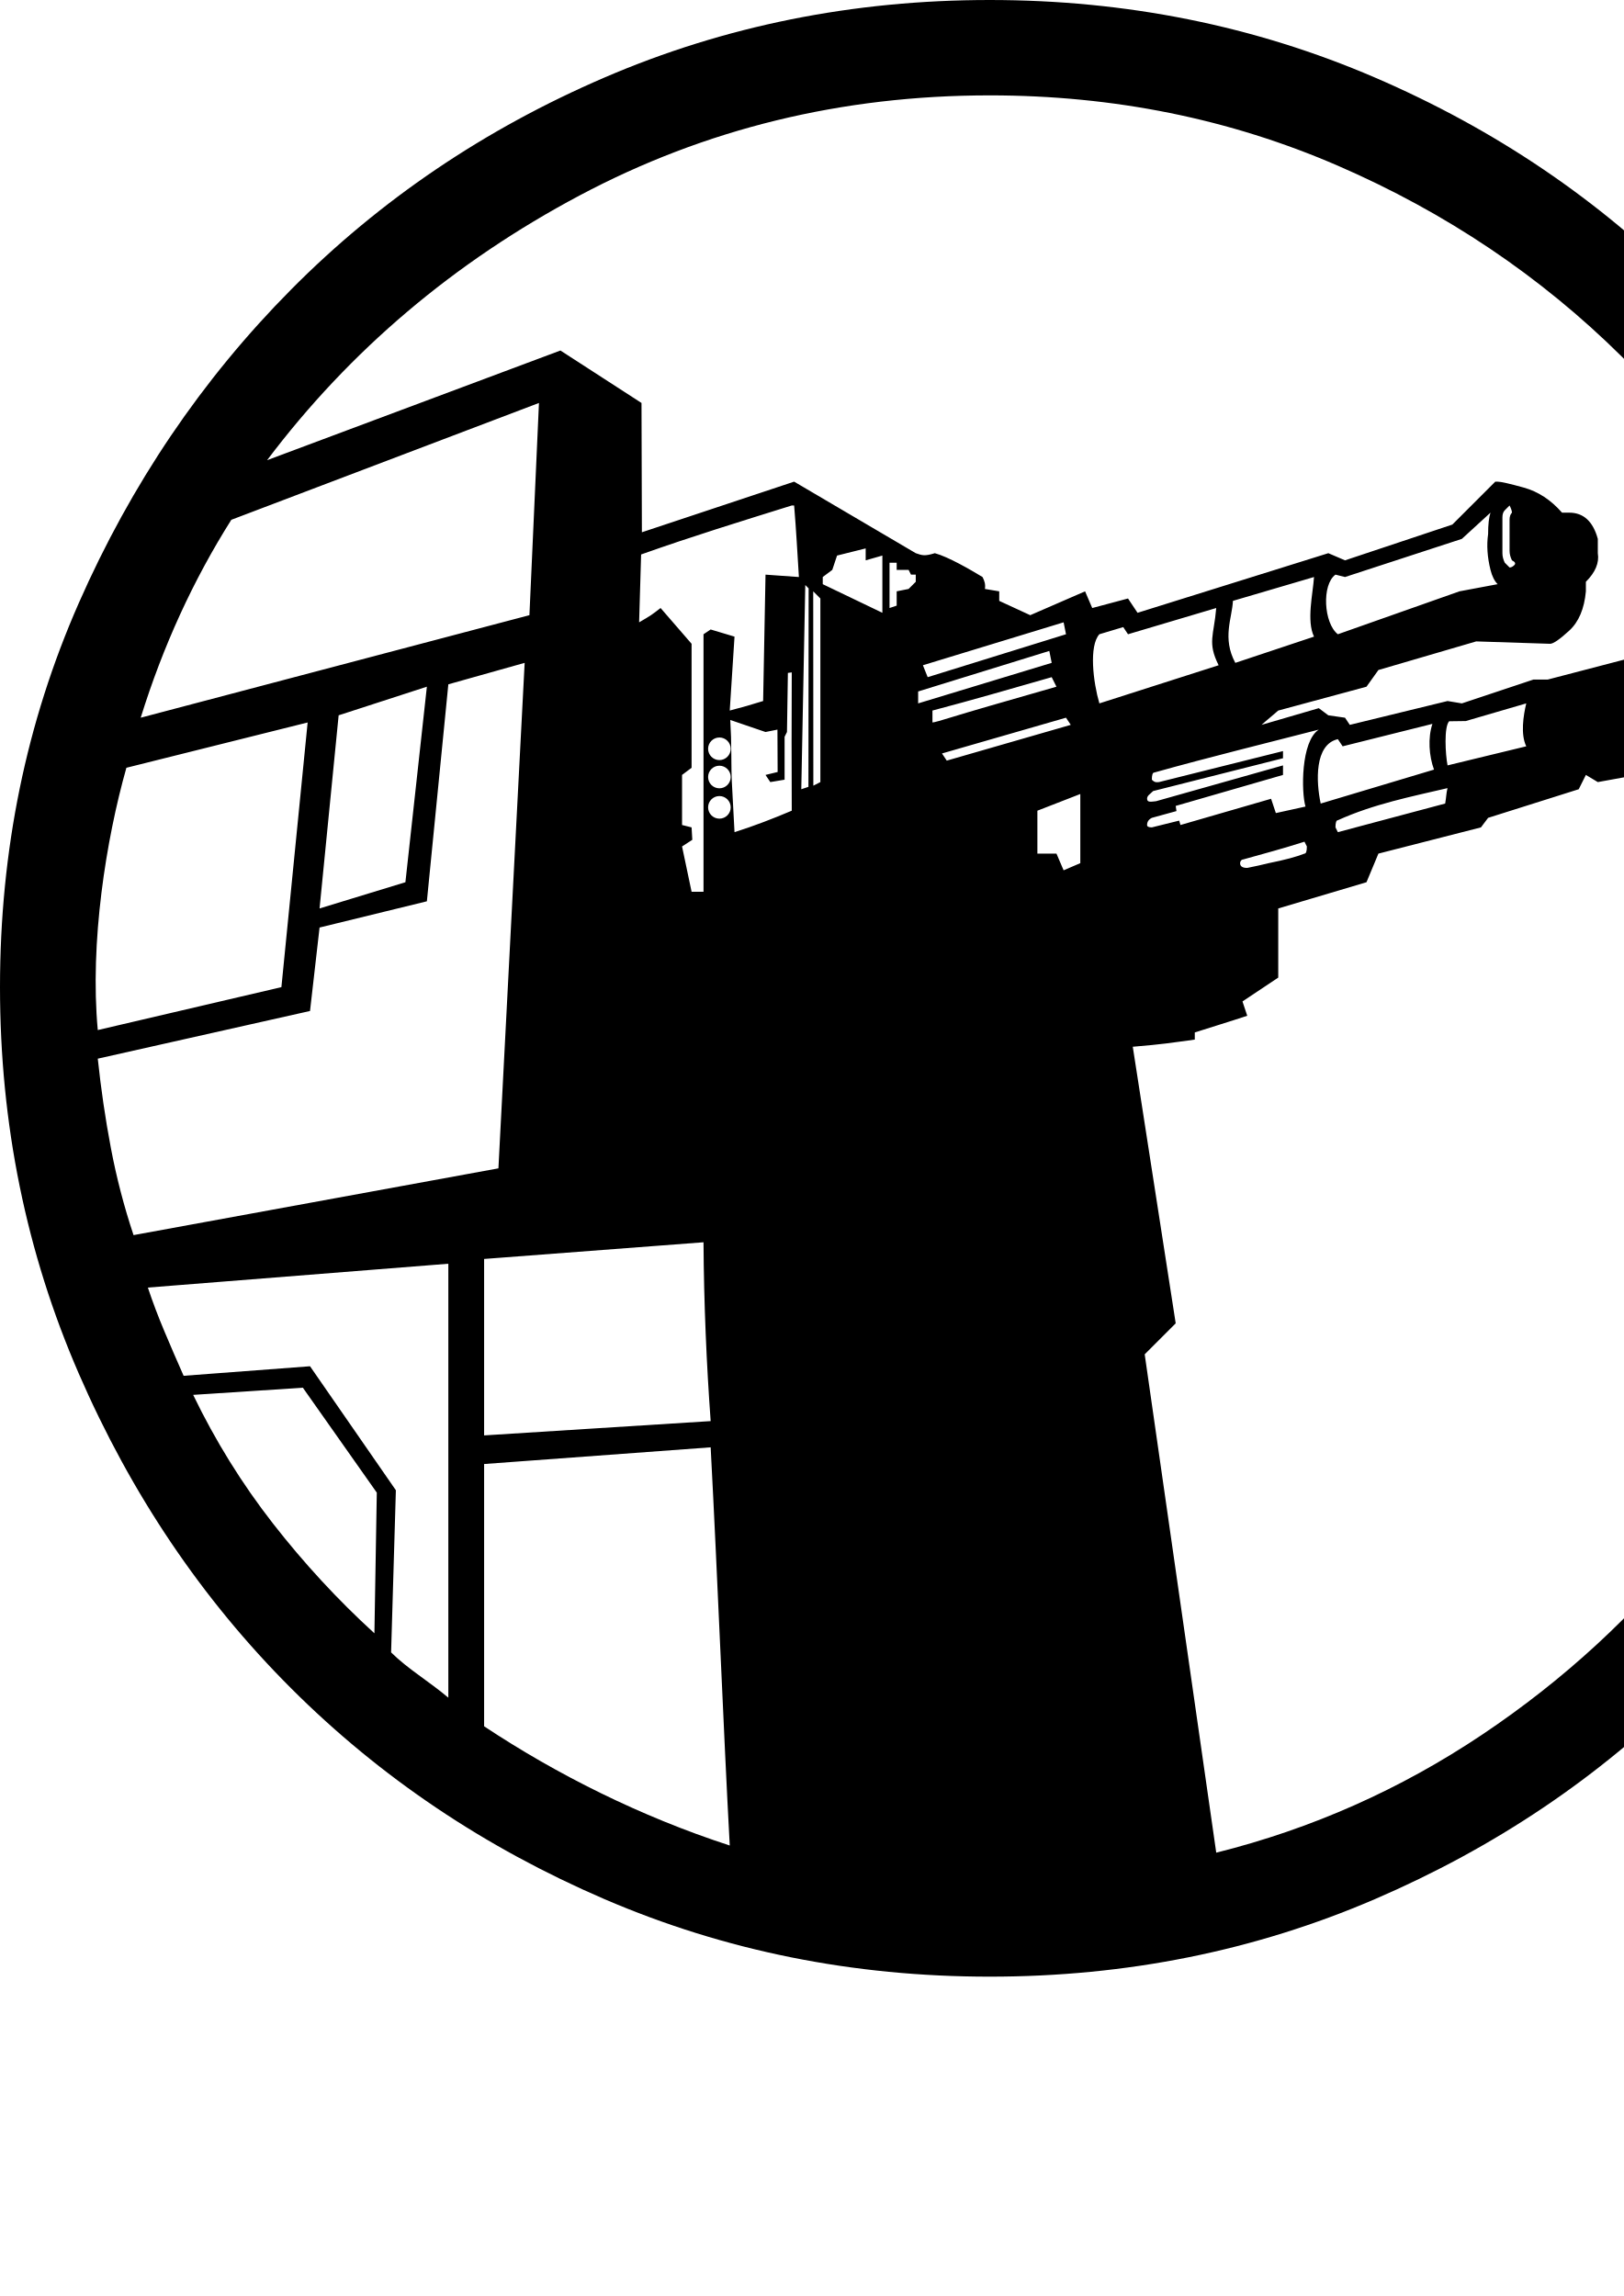
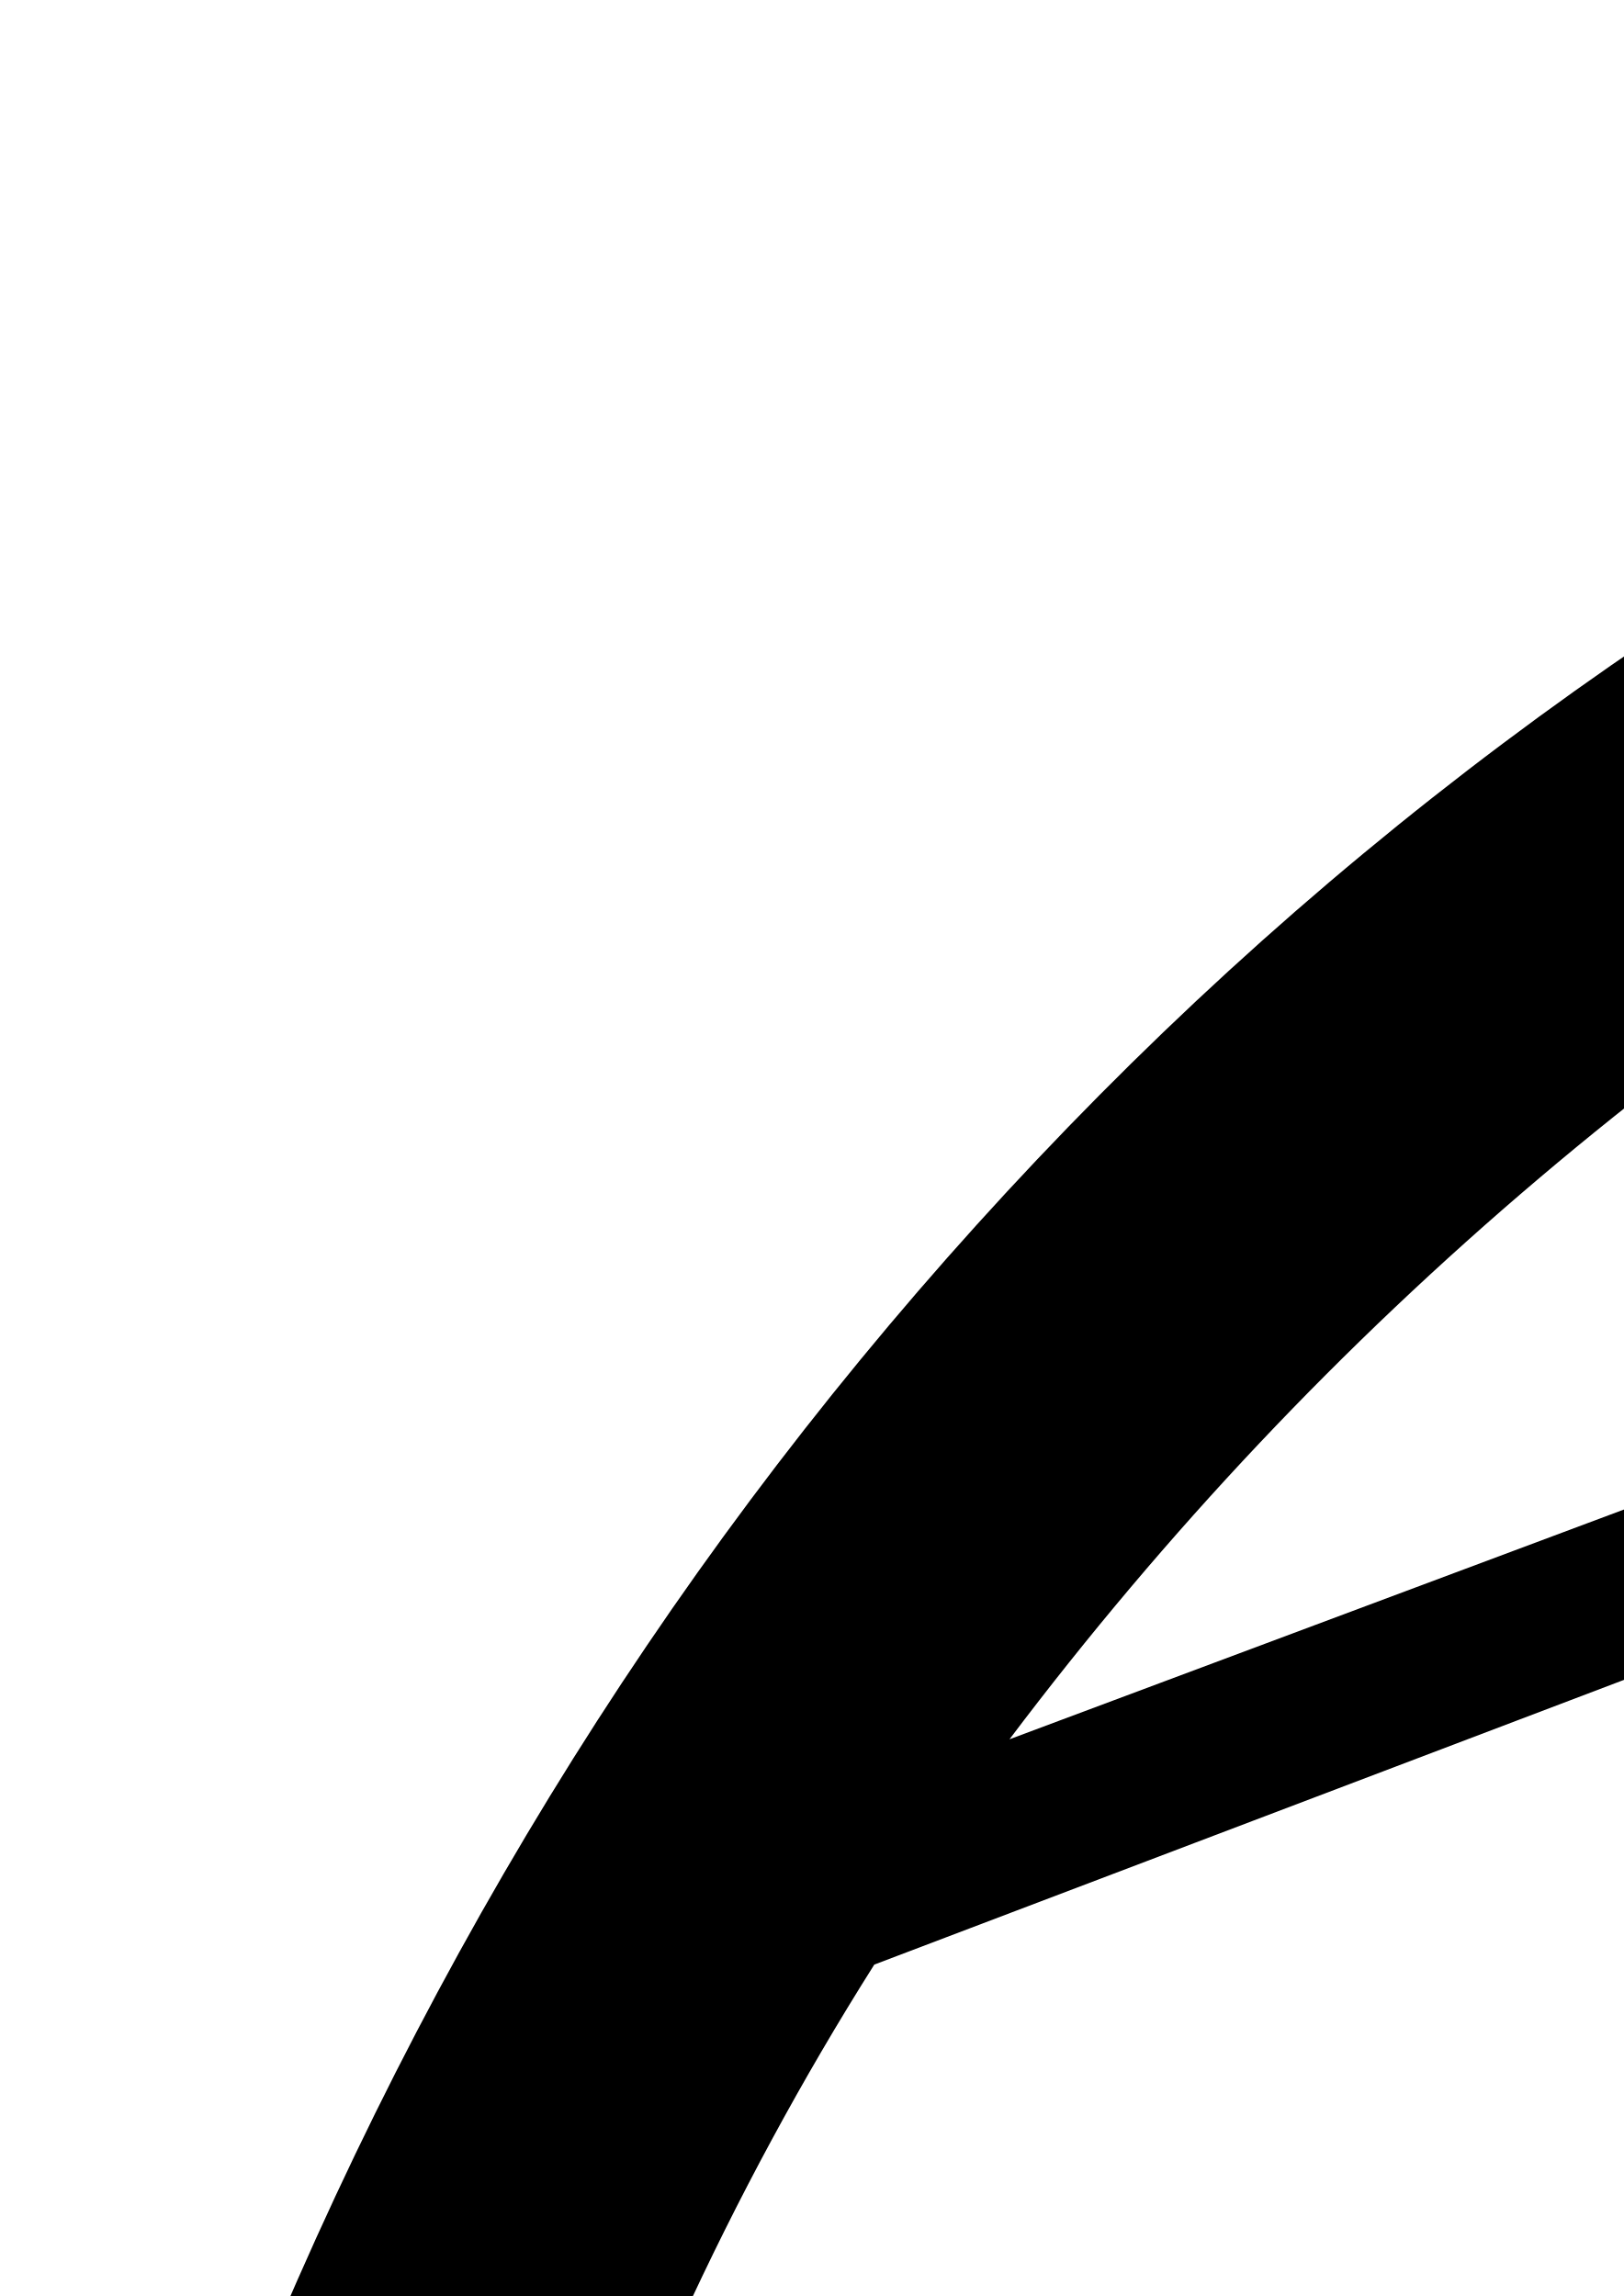
<svg xmlns="http://www.w3.org/2000/svg" width="210mm" height="297mm" viewBox="0 0 210 297" version="1.1" id="svg10344">
  <defs id="defs10338" />
  <g id="layer1">
-     <path id="path52" style="display:inline;stroke-width:1.166" d="M 483.779,0 C 416.944,0 354.189,12.629 295.514,37.887 236.838,63.144 185.739,97.727 142.219,141.637 98.698,185.546 64.115,236.643 38.469,294.93 12.823,353.216 0,415.778 0,482.613 c 0,66.835 12.823,129.786 38.469,188.85 25.646,59.064 60.229,110.356 103.75,153.877 43.521,43.521 94.62,77.91 153.295,103.168 58.675,25.258 121.43,37.885 188.266,37.885 66.835,0 129.59,-12.627 188.266,-37.885 58.675,-25.258 109.774,-59.647 153.295,-103.168 43.521,-43.521 78.104,-94.813 103.75,-153.877 25.646,-59.064 38.469,-122.014 38.469,-188.85 0,-66.835 -12.823,-129.397 -38.469,-187.684 C 903.444,236.643 868.861,185.546 825.34,141.637 781.819,97.727 730.72,63.144 672.045,37.887 613.37,12.629 550.615,0 483.779,0 Z m 0,46.629 c 60.618,0 117.351,11.463 170.197,34.389 52.847,22.926 99.088,54.013 138.723,93.26 39.635,39.246 70.916,85.487 93.842,138.723 22.926,53.235 34.389,109.772 34.389,169.613 0,51.292 -8.16,99.865 -24.48,145.717 -16.32,45.852 -39.052,87.235 -68.195,124.15 -29.143,36.915 -63.726,68.78 -103.75,95.592 -40.023,26.812 -83.351,46.046 -129.98,57.703 l -34.971,-243.639 15.154,-15.154 -20.984,-135.225 c 14.916,-1.238 17.967,-1.835 30.311,-3.498 v -3.496 c 8.543,-2.738 17.134,-5.327 25.646,-8.16 l -2.332,-6.996 17.486,-11.656 v -33.807 l 43.131,-12.822 5.83,-13.99 50.125,-12.822 3.498,-4.662 44.297,-13.99 2.332,-4.662 1.166,-2.332 5.828,3.498 25.646,-4.664 1.166,-5.828 6.994,-1.166 h 34.973 3.496 c 0.777,-1.554 2.333,-3.692 4.664,-6.412 2.331,-2.72 4.274,-5.245 5.828,-7.576 v -9.326 c 4.377,-4.227 7.861,-9.659 6.994,-15.154 -1.071,-6.79 -5.281,-12.224 -13.988,-15.154 -2.369,-6.159 -8.948,-9.71 -15.154,-10.492 l -9.326,-5.828 -22.148,17.486 -53.625,13.988 h -6.994 l -34.971,11.656 -6.996,-1.164 -47.795,11.656 -2.33,-3.496 -8.16,-1.166 -4.664,-3.498 -27.977,8.16 c 2.584,-2.355 5.248,-4.395 8.16,-6.994 l 43.131,-11.658 5.83,-8.16 47.795,-13.988 36.137,1.166 c 1.554,0 4.663,-2.138 9.326,-6.412 4.663,-4.274 7.383,-10.686 8.16,-19.234 v -4.662 c 4.663,-4.663 6.605,-9.325 5.828,-13.988 v -6.996 c -2.331,-8.549 -6.994,-12.822 -13.988,-12.822 h -3.496 c -5.44,-6.217 -11.658,-10.297 -18.652,-12.24 -6.994,-1.943 -11.27,-2.914 -12.824,-2.914 h -1.164 l -20.984,20.982 -52.457,17.486 -8.16,-3.496 -93.26,29.143 -4.662,-6.994 -17.486,4.662 -3.498,-8.16 -26.811,11.658 -15.154,-6.994 v -4.664 l -6.996,-1.166 c 0.332,-2.338 -0.163,-3.822 -1.164,-5.828 -6.193,-3.745 -16.724,-9.869 -23.316,-11.656 -5.087,1.58 -6.256,1.046 -9.324,0 L 388.189,235.479 313.771,260.227 313.582,197.01 273.947,171.363 130.562,224.986 C 170.975,171.363 221.878,128.23 283.273,95.59 344.669,62.949 411.504,46.629 483.779,46.629 Z m -220.324,150.381 -4.662,103.75 -190.016,50.127 C 79.658,315.915 94.424,283.663 113.076,254.131 Z m 123.568,50.125 h 1.166 c 1.001,11.85 1.574,23.117 2.332,34.973 l -16.32,-1.166 -1.166,61.785 c -6.491,2.015 -9.68,2.923 -16.32,4.662 l 2.332,-36.139 -11.658,-3.496 -3.498,2.332 v 125.898 h -5.828 l -4.662,-22.148 5.011,-3.246 -0.349,-6.081 -4.662,-1.166 v -24.48 l 4.662,-3.496 v -60.619 l -15.154,-17.486 c -4.43,3.424 -4.62,3.585 -10.492,6.994 l 0.973,-33.176 c 25.284,-8.979 47.979,-15.927 73.634,-23.945 z m 350.887,0 c 0.777,1.554 1.166,2.721 1.166,3.498 -0.777,0.777 -1.166,1.944 -1.166,3.498 v 6.994 8.16 c 0,1.554 0.389,3.108 1.166,4.662 1.554,0.777 1.941,1.555 1.164,2.332 -0.777,0.777 -1.553,1.166 -2.33,1.166 l -2.332,-2.332 c -0.777,-1.554 -1.166,-3.108 -1.166,-4.662 v -9.326 -8.16 c 0,-1.554 0.389,-2.721 1.166,-3.498 z m -9.326,3.498 c -0.777,2.331 -1.166,5.829 -1.166,10.492 -0.777,5.44 -0.388,11.269 1.166,17.486 0.777,3.109 1.942,5.44 3.496,6.994 l -18.65,3.496 -59.453,20.984 c -6.911,-5.331 -7.988,-24.23 -1.166,-29.145 l 4.664,1.166 57.121,-18.652 z m -305.422,17.486 v 5.828 l 8.16,-2.332 v 27.979 l -29.145,-13.988 v -3.498 l 4.664,-3.496 2.33,-6.996 z m 11.656,6.994 h 3.498 v 3.498 h 5.828 l 1.166,2.33 h 2.332 v 3.498 l -3.498,3.496 -5.828,1.166 v 6.994 l -3.498,1.166 z m 207.5,6.994 c -0.523,8.136 -3.752,21.419 0,29.143 l -38.469,12.824 c -6.544,-12.144 -1.549,-21.855 -1.166,-30.309 z m -248.68,3.91 1.64,1.634 -0.095,97.04 -3.496,1.166 z m 3.877,3.084 3.496,3.498 v 89.762 l -3.433,1.762 z m 197.008,8.16 c -1.121,13.469 -4.441,16.755 1.166,27.979 l -58.287,18.65 c -3.059,-10.437 -5.171,-28.102 0,-33.805 l 11.658,-3.498 2.332,3.498 z m -74.605,6.994 1.164,5.83 -67.611,20.982 -2.332,-5.828 z m -6.994,13.99 1.164,5.828 -65.281,19.816 v -3.496 -2.332 z M 256.461,324.074 243.639,571.209 65.281,603.85 C 60.618,589.861 56.927,575.678 54.207,561.301 51.487,546.923 49.349,532.352 47.795,517.586 l 103.75,-23.314 4.664,-40.801 52.457,-12.824 10.492,-106.08 z m 130.562,4.662 c -0.07,23.034 -0.143,44.653 0,67.613 -9.303,3.946 -18.491,7.497 -27.977,10.492 l -1.326,-24.924 c -0.31,-7.935 -0.084,-8.641 -0.375,-21.639 l -0.378,-8.286 17.234,5.887 5.828,-1.166 0.095,20.715 -5.923,1.434 2.33,3.498 6.996,-1.166 v -20.984 l 1.164,-2.33 0.446,-28.89 z m 127.064,2.332 2.332,4.662 c -27.2,7.772 -43.91,12.629 -50.127,14.572 -6.217,1.943 -9.713,2.914 -10.49,2.914 v -2.33 -3.498 c 19.676,-5.189 39.285,-10.862 58.285,-16.32 z m -305.422,4.662 -10.492,95.592 -41.965,12.822 9.326,-94.424 z m 537.404,8.16 c -1.432,5.983 -2.845,15.128 0,20.984 l -38.471,9.326 c -1.071,-5.41 -1.803,-18.832 0.775,-21.565 l 8.115,-0.114 z m -224.988,6.996 2.332,3.496 -60.617,17.486 -2.332,-3.498 z M 150.379,353.217 137.557,482.613 47.795,503.598 C 43.833,460.754 51.869,410.381 61.783,375.367 Z m 549.818,0.686 c -2.287,6.837 -1.671,15.716 0.776,22.358 l -55.385,16.597 c -2.288,-10.592 -3.12,-28.885 8.389,-31.48 l 2.332,3.498 z m -55.547,2.812 c -8.811,5.73 -8.578,30.634 -6.498,37.615 l -14.485,3.186 -2.332,-6.994 -44.297,12.822 -0.631,-2.143 -13.359,3.309 c -1.554,0 -2.33,-0.389 -2.33,-1.166 0,-1.554 0.776,-2.719 2.33,-3.496 l 12.033,-3.309 -0.375,-2.521 52.457,-15.154 v -4.662 l -62.065,17.514 c -2.215,0.187 -4.361,0.798 -4.38,-1.194 0,-1.554 1.401,-2.217 2.955,-3.771 l 63.49,-16.047 v -2.332 -1.164 l -60.617,15.154 c -1.767,0.207 -2.328,0.004 -3.498,-1.166 0,-2.331 0.389,-3.498 1.166,-3.498 26.274,-7.384 54.923,-14.388 80.436,-20.982 z m -292.99,3.846 c 3.051,4.6e-4 5.524,2.474 5.523,5.525 -4.6e-4,3.05 -2.473,5.523 -5.523,5.523 -3.051,6.2e-4 -5.525,-2.472 -5.525,-5.523 -6.2e-4,-3.052 2.474,-5.526 5.525,-5.525 z m 0,13.795 c 3.051,4.6e-4 5.524,2.474 5.523,5.525 -4.6e-4,3.05 -2.473,5.523 -5.523,5.523 -3.051,6.2e-4 -5.525,-2.472 -5.525,-5.523 -6.2e-4,-3.052 2.474,-5.526 5.525,-5.525 z m 355.912,10.963 c -0.63,2.561 -0.571,4.263 -1.136,7.533 l -52.459,13.99 -1.166,-2.332 c 0,-2.331 0.389,-3.498 1.166,-3.498 17.49,-7.916 36.015,-11.585 53.595,-15.693 z m -179.494,2.871 v 33.807 l -8.16,3.496 -3.498,-8.16 h -9.326 v -20.982 z m -176.418,1.004 c 3.05,4.6e-4 5.523,2.473 5.523,5.523 6.2e-4,3.051 -2.472,5.525 -5.523,5.525 -3.052,6.2e-4 -5.526,-2.474 -5.525,-5.525 4.6e-4,-3.051 2.474,-5.524 5.525,-5.523 z m 285.996,22.311 1.166,2.332 c 0,2.331 -0.389,3.496 -1.166,3.496 -3.886,1.554 -9.715,3.11 -17.486,4.664 -3.109,0.777 -6.604,1.553 -10.49,2.33 -2.331,0 -3.498,-0.776 -3.498,-2.33 0,-0.777 0.578,-1.766 1.355,-1.766 10.729,-2.984 19.863,-5.441 30.119,-8.726 z M 343.891,607.348 c 0.162,29.568 1.494,60.114 3.498,87.43 l -110.744,6.994 V 615.508 Z M 219.158,617.84 v 212.162 c -9.382,-7.955 -19.755,-13.987 -27.979,-22.148 l 2.332,-79.27 -41.967,-60.619 -61.783,4.664 C 86.653,665.634 83.544,658.445 80.436,651.062 77.327,643.68 74.607,636.491 72.275,629.496 Z m -71.109,60.617 36.137,51.293 -1.166,68.777 C 165.145,782.207 148.631,764.333 133.477,744.904 118.322,725.475 105.304,704.493 94.424,681.955 Z m 199.34,29.143 c 3.447,65.131 6.159,136.257 9.326,194.678 C 312.945,888.027 272.134,867.525 236.645,843.992 V 715.76 Z" transform="scale(0.2645833)" />
+     <path id="path52" style="display:inline;stroke-width:1.166" d="M 483.779,0 C 416.944,0 354.189,12.629 295.514,37.887 236.838,63.144 185.739,97.727 142.219,141.637 98.698,185.546 64.115,236.643 38.469,294.93 12.823,353.216 0,415.778 0,482.613 c 0,66.835 12.823,129.786 38.469,188.85 25.646,59.064 60.229,110.356 103.75,153.877 43.521,43.521 94.62,77.91 153.295,103.168 58.675,25.258 121.43,37.885 188.266,37.885 66.835,0 129.59,-12.627 188.266,-37.885 58.675,-25.258 109.774,-59.647 153.295,-103.168 43.521,-43.521 78.104,-94.813 103.75,-153.877 25.646,-59.064 38.469,-122.014 38.469,-188.85 0,-66.835 -12.823,-129.397 -38.469,-187.684 C 903.444,236.643 868.861,185.546 825.34,141.637 781.819,97.727 730.72,63.144 672.045,37.887 613.37,12.629 550.615,0 483.779,0 Z m 0,46.629 c 60.618,0 117.351,11.463 170.197,34.389 52.847,22.926 99.088,54.013 138.723,93.26 39.635,39.246 70.916,85.487 93.842,138.723 22.926,53.235 34.389,109.772 34.389,169.613 0,51.292 -8.16,99.865 -24.48,145.717 -16.32,45.852 -39.052,87.235 -68.195,124.15 -29.143,36.915 -63.726,68.78 -103.75,95.592 -40.023,26.812 -83.351,46.046 -129.98,57.703 l -34.971,-243.639 15.154,-15.154 -20.984,-135.225 c 14.916,-1.238 17.967,-1.835 30.311,-3.498 v -3.496 c 8.543,-2.738 17.134,-5.327 25.646,-8.16 l -2.332,-6.996 17.486,-11.656 v -33.807 l 43.131,-12.822 5.83,-13.99 50.125,-12.822 3.498,-4.662 44.297,-13.99 2.332,-4.662 1.166,-2.332 5.828,3.498 25.646,-4.664 1.166,-5.828 6.994,-1.166 h 34.973 3.496 c 0.777,-1.554 2.333,-3.692 4.664,-6.412 2.331,-2.72 4.274,-5.245 5.828,-7.576 v -9.326 c 4.377,-4.227 7.861,-9.659 6.994,-15.154 -1.071,-6.79 -5.281,-12.224 -13.988,-15.154 -2.369,-6.159 -8.948,-9.71 -15.154,-10.492 l -9.326,-5.828 -22.148,17.486 -53.625,13.988 h -6.994 l -34.971,11.656 -6.996,-1.164 -47.795,11.656 -2.33,-3.496 -8.16,-1.166 -4.664,-3.498 -27.977,8.16 c 2.584,-2.355 5.248,-4.395 8.16,-6.994 l 43.131,-11.658 5.83,-8.16 47.795,-13.988 36.137,1.166 c 1.554,0 4.663,-2.138 9.326,-6.412 4.663,-4.274 7.383,-10.686 8.16,-19.234 v -4.662 c 4.663,-4.663 6.605,-9.325 5.828,-13.988 v -6.996 c -2.331,-8.549 -6.994,-12.822 -13.988,-12.822 h -3.496 c -5.44,-6.217 -11.658,-10.297 -18.652,-12.24 -6.994,-1.943 -11.27,-2.914 -12.824,-2.914 h -1.164 l -20.984,20.982 -52.457,17.486 -8.16,-3.496 -93.26,29.143 -4.662,-6.994 -17.486,4.662 -3.498,-8.16 -26.811,11.658 -15.154,-6.994 v -4.664 l -6.996,-1.166 c 0.332,-2.338 -0.163,-3.822 -1.164,-5.828 -6.193,-3.745 -16.724,-9.869 -23.316,-11.656 -5.087,1.58 -6.256,1.046 -9.324,0 L 388.189,235.479 313.771,260.227 313.582,197.01 273.947,171.363 130.562,224.986 C 170.975,171.363 221.878,128.23 283.273,95.59 344.669,62.949 411.504,46.629 483.779,46.629 Z m -220.324,150.381 -4.662,103.75 -190.016,50.127 C 79.658,315.915 94.424,283.663 113.076,254.131 Z m 123.568,50.125 h 1.166 c 1.001,11.85 1.574,23.117 2.332,34.973 l -16.32,-1.166 -1.166,61.785 c -6.491,2.015 -9.68,2.923 -16.32,4.662 l 2.332,-36.139 -11.658,-3.496 -3.498,2.332 v 125.898 h -5.828 l -4.662,-22.148 5.011,-3.246 -0.349,-6.081 -4.662,-1.166 v -24.48 l 4.662,-3.496 v -60.619 l -15.154,-17.486 c -4.43,3.424 -4.62,3.585 -10.492,6.994 l 0.973,-33.176 c 25.284,-8.979 47.979,-15.927 73.634,-23.945 z m 350.887,0 c 0.777,1.554 1.166,2.721 1.166,3.498 -0.777,0.777 -1.166,1.944 -1.166,3.498 v 6.994 8.16 c 0,1.554 0.389,3.108 1.166,4.662 1.554,0.777 1.941,1.555 1.164,2.332 -0.777,0.777 -1.553,1.166 -2.33,1.166 l -2.332,-2.332 c -0.777,-1.554 -1.166,-3.108 -1.166,-4.662 v -9.326 -8.16 c 0,-1.554 0.389,-2.721 1.166,-3.498 z m -9.326,3.498 c -0.777,2.331 -1.166,5.829 -1.166,10.492 -0.777,5.44 -0.388,11.269 1.166,17.486 0.777,3.109 1.942,5.44 3.496,6.994 l -18.65,3.496 -59.453,20.984 c -6.911,-5.331 -7.988,-24.23 -1.166,-29.145 l 4.664,1.166 57.121,-18.652 z m -305.422,17.486 v 5.828 l 8.16,-2.332 v 27.979 l -29.145,-13.988 v -3.498 l 4.664,-3.496 2.33,-6.996 z m 11.656,6.994 h 3.498 v 3.498 h 5.828 l 1.166,2.33 h 2.332 v 3.498 l -3.498,3.496 -5.828,1.166 v 6.994 l -3.498,1.166 z m 207.5,6.994 c -0.523,8.136 -3.752,21.419 0,29.143 l -38.469,12.824 c -6.544,-12.144 -1.549,-21.855 -1.166,-30.309 z m -248.68,3.91 1.64,1.634 -0.095,97.04 -3.496,1.166 z m 3.877,3.084 3.496,3.498 v 89.762 l -3.433,1.762 z m 197.008,8.16 c -1.121,13.469 -4.441,16.755 1.166,27.979 l -58.287,18.65 c -3.059,-10.437 -5.171,-28.102 0,-33.805 l 11.658,-3.498 2.332,3.498 z m -74.605,6.994 1.164,5.83 -67.611,20.982 -2.332,-5.828 z m -6.994,13.99 1.164,5.828 -65.281,19.816 v -3.496 -2.332 z M 256.461,324.074 243.639,571.209 65.281,603.85 C 60.618,589.861 56.927,575.678 54.207,561.301 51.487,546.923 49.349,532.352 47.795,517.586 l 103.75,-23.314 4.664,-40.801 52.457,-12.824 10.492,-106.08 z m 130.562,4.662 c -0.07,23.034 -0.143,44.653 0,67.613 -9.303,3.946 -18.491,7.497 -27.977,10.492 l -1.326,-24.924 c -0.31,-7.935 -0.084,-8.641 -0.375,-21.639 l -0.378,-8.286 17.234,5.887 5.828,-1.166 0.095,20.715 -5.923,1.434 2.33,3.498 6.996,-1.166 v -20.984 l 1.164,-2.33 0.446,-28.89 z m 127.064,2.332 2.332,4.662 c -27.2,7.772 -43.91,12.629 -50.127,14.572 -6.217,1.943 -9.713,2.914 -10.49,2.914 v -2.33 -3.498 c 19.676,-5.189 39.285,-10.862 58.285,-16.32 z m -305.422,4.662 -10.492,95.592 -41.965,12.822 9.326,-94.424 z m 537.404,8.16 c -1.432,5.983 -2.845,15.128 0,20.984 l -38.471,9.326 c -1.071,-5.41 -1.803,-18.832 0.775,-21.565 l 8.115,-0.114 z m -224.988,6.996 2.332,3.496 -60.617,17.486 -2.332,-3.498 z M 150.379,353.217 137.557,482.613 47.795,503.598 C 43.833,460.754 51.869,410.381 61.783,375.367 Z m 549.818,0.686 c -2.287,6.837 -1.671,15.716 0.776,22.358 l -55.385,16.597 c -2.288,-10.592 -3.12,-28.885 8.389,-31.48 l 2.332,3.498 z m -55.547,2.812 c -8.811,5.73 -8.578,30.634 -6.498,37.615 l -14.485,3.186 -2.332,-6.994 -44.297,12.822 -0.631,-2.143 -13.359,3.309 c -1.554,0 -2.33,-0.389 -2.33,-1.166 0,-1.554 0.776,-2.719 2.33,-3.496 l 12.033,-3.309 -0.375,-2.521 52.457,-15.154 v -4.662 l -62.065,17.514 c -2.215,0.187 -4.361,0.798 -4.38,-1.194 0,-1.554 1.401,-2.217 2.955,-3.771 l 63.49,-16.047 v -2.332 -1.164 l -60.617,15.154 c -1.767,0.207 -2.328,0.004 -3.498,-1.166 0,-2.331 0.389,-3.498 1.166,-3.498 26.274,-7.384 54.923,-14.388 80.436,-20.982 z m -292.99,3.846 c 3.051,4.6e-4 5.524,2.474 5.523,5.525 -4.6e-4,3.05 -2.473,5.523 -5.523,5.523 -3.051,6.2e-4 -5.525,-2.472 -5.525,-5.523 -6.2e-4,-3.052 2.474,-5.526 5.525,-5.525 z m 0,13.795 c 3.051,4.6e-4 5.524,2.474 5.523,5.525 -4.6e-4,3.05 -2.473,5.523 -5.523,5.523 -3.051,6.2e-4 -5.525,-2.472 -5.525,-5.523 -6.2e-4,-3.052 2.474,-5.526 5.525,-5.525 z m 355.912,10.963 c -0.63,2.561 -0.571,4.263 -1.136,7.533 l -52.459,13.99 -1.166,-2.332 c 0,-2.331 0.389,-3.498 1.166,-3.498 17.49,-7.916 36.015,-11.585 53.595,-15.693 z m -179.494,2.871 v 33.807 l -8.16,3.496 -3.498,-8.16 h -9.326 v -20.982 z m -176.418,1.004 c 3.05,4.6e-4 5.523,2.473 5.523,5.523 6.2e-4,3.051 -2.472,5.525 -5.523,5.525 -3.052,6.2e-4 -5.526,-2.474 -5.525,-5.525 4.6e-4,-3.051 2.474,-5.524 5.525,-5.523 z m 285.996,22.311 1.166,2.332 c 0,2.331 -0.389,3.496 -1.166,3.496 -3.886,1.554 -9.715,3.11 -17.486,4.664 -3.109,0.777 -6.604,1.553 -10.49,2.33 -2.331,0 -3.498,-0.776 -3.498,-2.33 0,-0.777 0.578,-1.766 1.355,-1.766 10.729,-2.984 19.863,-5.441 30.119,-8.726 z M 343.891,607.348 c 0.162,29.568 1.494,60.114 3.498,87.43 l -110.744,6.994 V 615.508 Z M 219.158,617.84 v 212.162 c -9.382,-7.955 -19.755,-13.987 -27.979,-22.148 l 2.332,-79.27 -41.967,-60.619 -61.783,4.664 C 86.653,665.634 83.544,658.445 80.436,651.062 77.327,643.68 74.607,636.491 72.275,629.496 Z m -71.109,60.617 36.137,51.293 -1.166,68.777 C 165.145,782.207 148.631,764.333 133.477,744.904 118.322,725.475 105.304,704.493 94.424,681.955 Z m 199.34,29.143 c 3.447,65.131 6.159,136.257 9.326,194.678 C 312.945,888.027 272.134,867.525 236.645,843.992 V 715.76 Z" />
  </g>
</svg>
